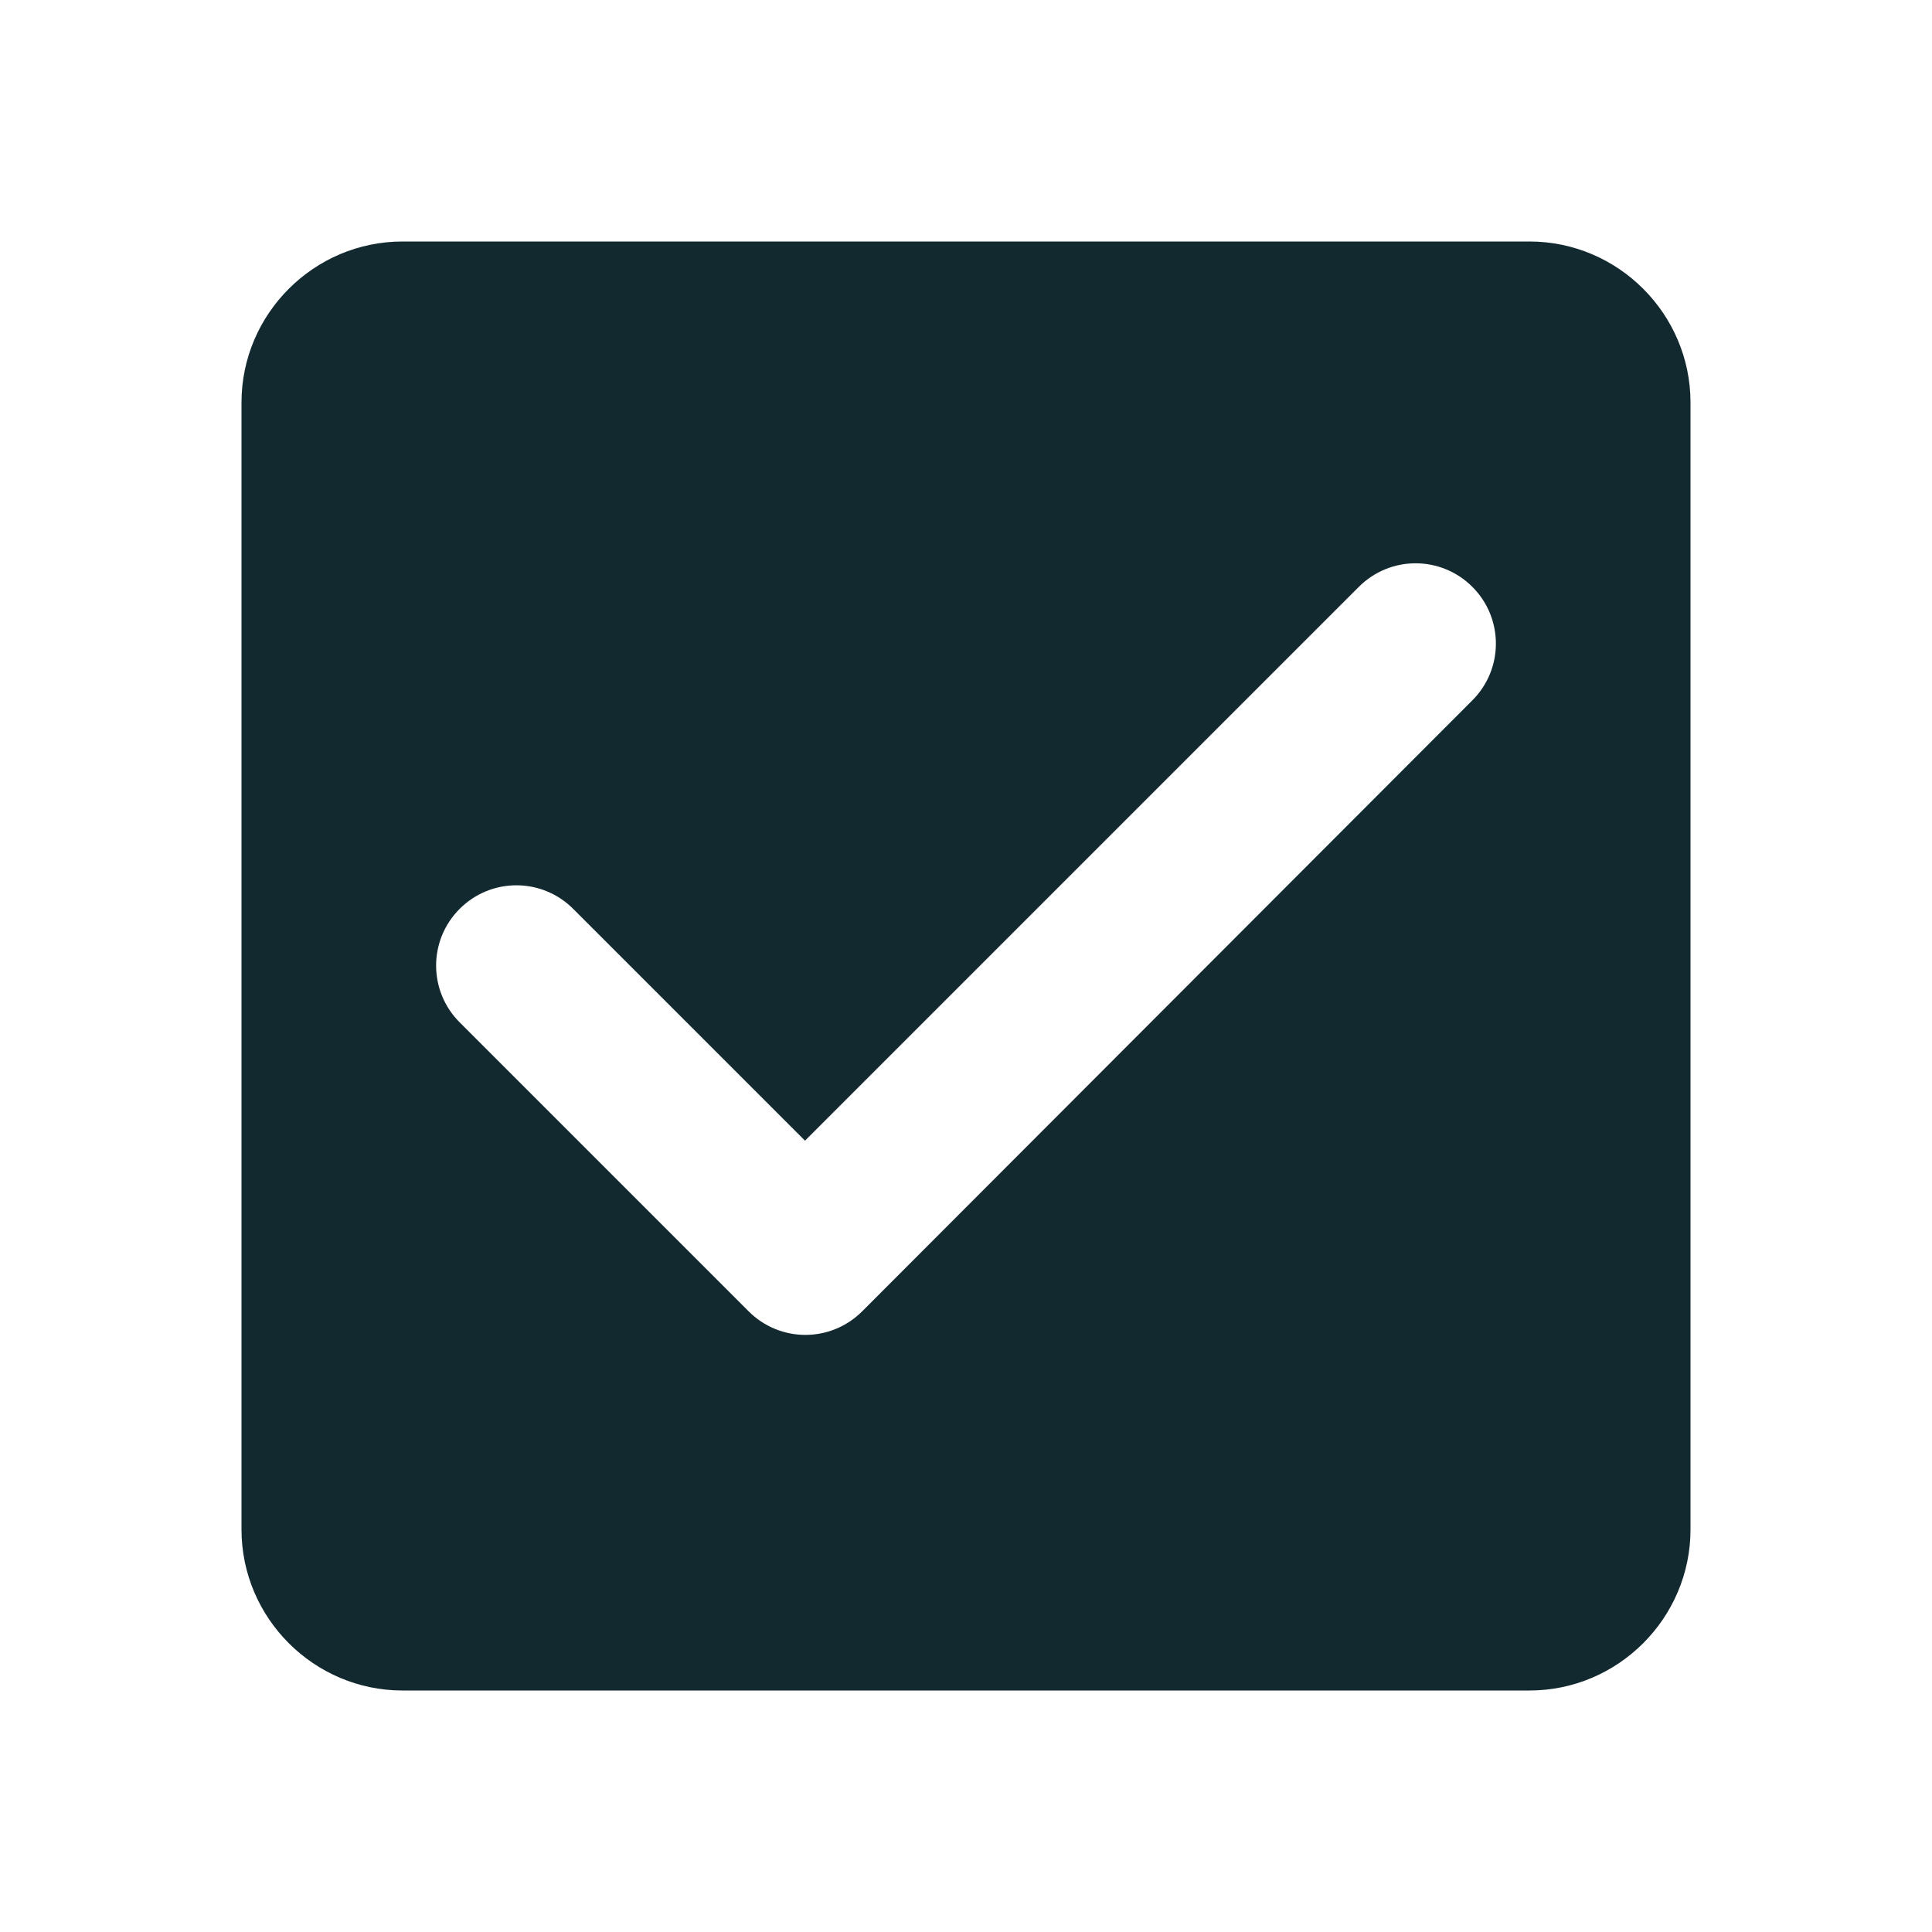
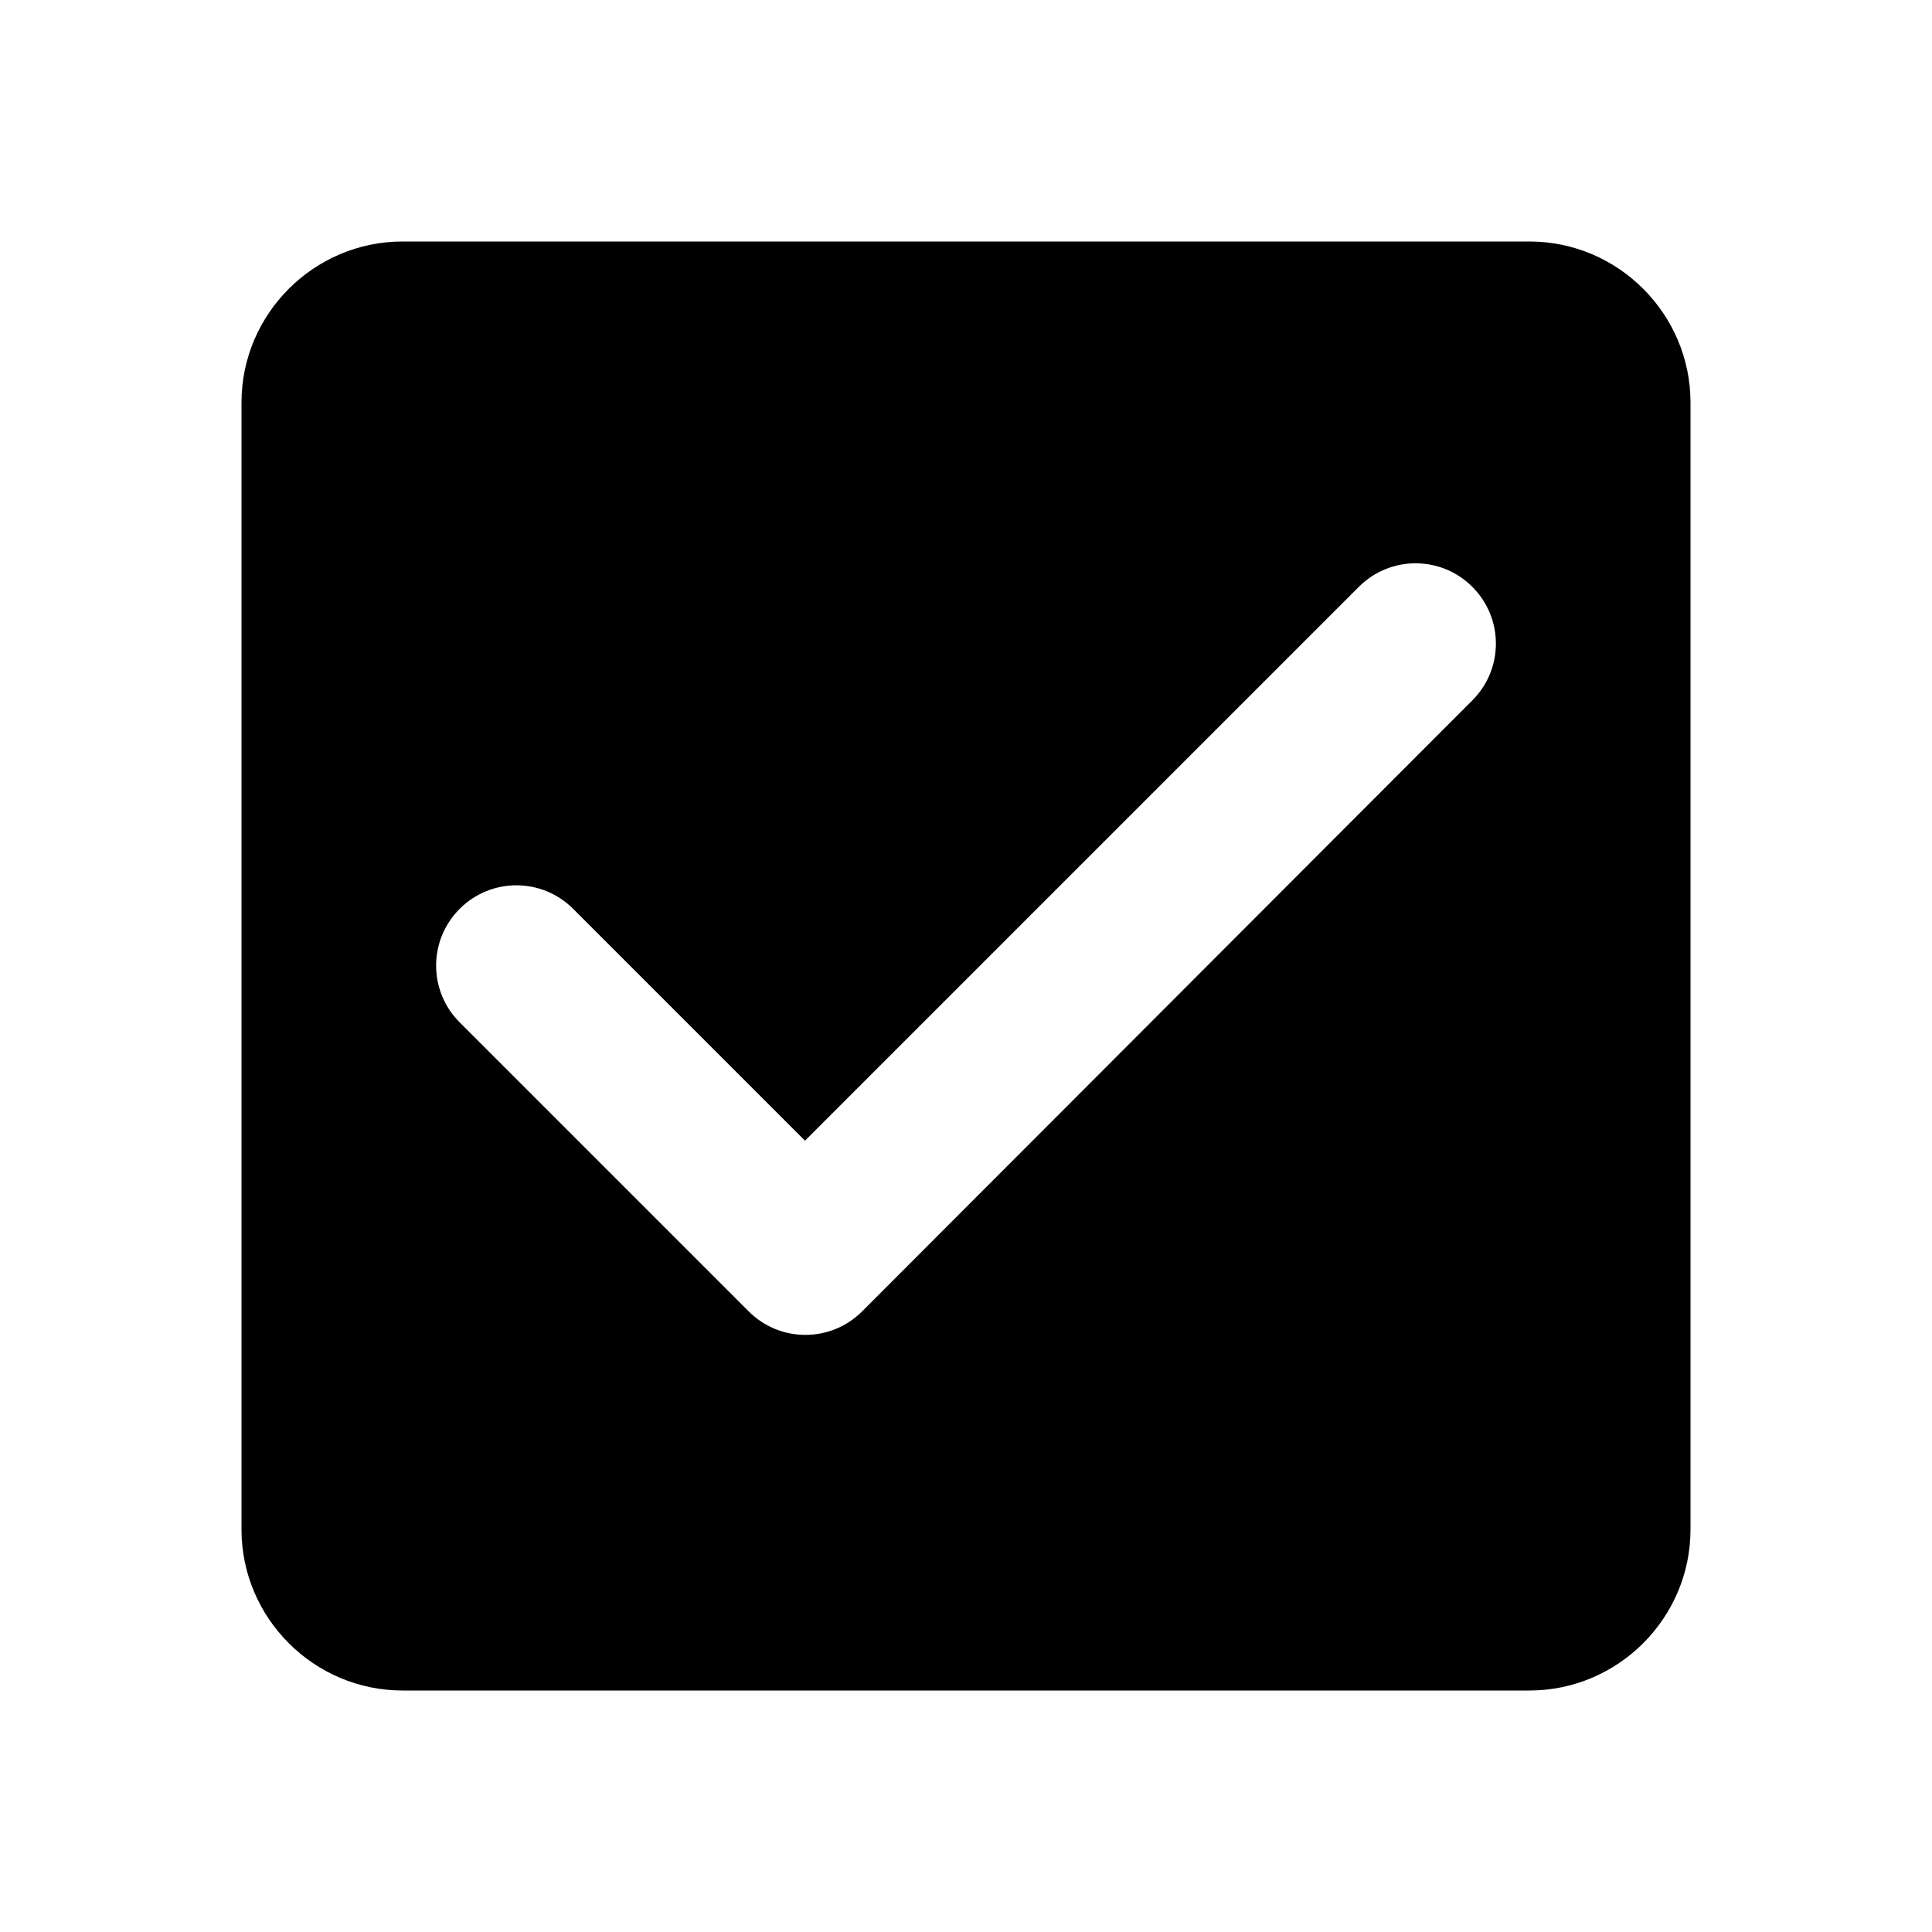
<svg xmlns="http://www.w3.org/2000/svg" width="24" height="24" viewBox="0 0 24 24" fill="none">
-   <path d="M19 3H5C3.9 3 3 3.9 3 5V19C3 20.1 3.9 21 5 21H19C20.1 21 21 20.1 21 19V5C21 3.9 20.1 3 19 3ZM10.71 16.29C10.32 16.68 9.69 16.68 9.3 16.29L5.71 12.7C5.32 12.31 5.32 11.68 5.71 11.29C6.1 10.9 6.73 10.9 7.12 11.29L10 14.17L16.88 7.29C17.27 6.9 17.9 6.9 18.29 7.29C18.68 7.68 18.68 8.31 18.29 8.7L10.71 16.29Z" fill="#132930" />
+   <path d="M19 3H5C3.9 3 3 3.9 3 5V19C3 20.1 3.9 21 5 21H19C20.1 21 21 20.1 21 19V5C21 3.9 20.1 3 19 3ZM10.71 16.29C10.32 16.68 9.69 16.68 9.3 16.29L5.71 12.7C5.32 12.31 5.32 11.68 5.71 11.29C6.1 10.9 6.73 10.9 7.12 11.29L10 14.17L16.88 7.29C17.27 6.9 17.9 6.9 18.29 7.29C18.68 7.68 18.68 8.31 18.29 8.7L10.71 16.29Z" fill="currentColor" />
</svg>
